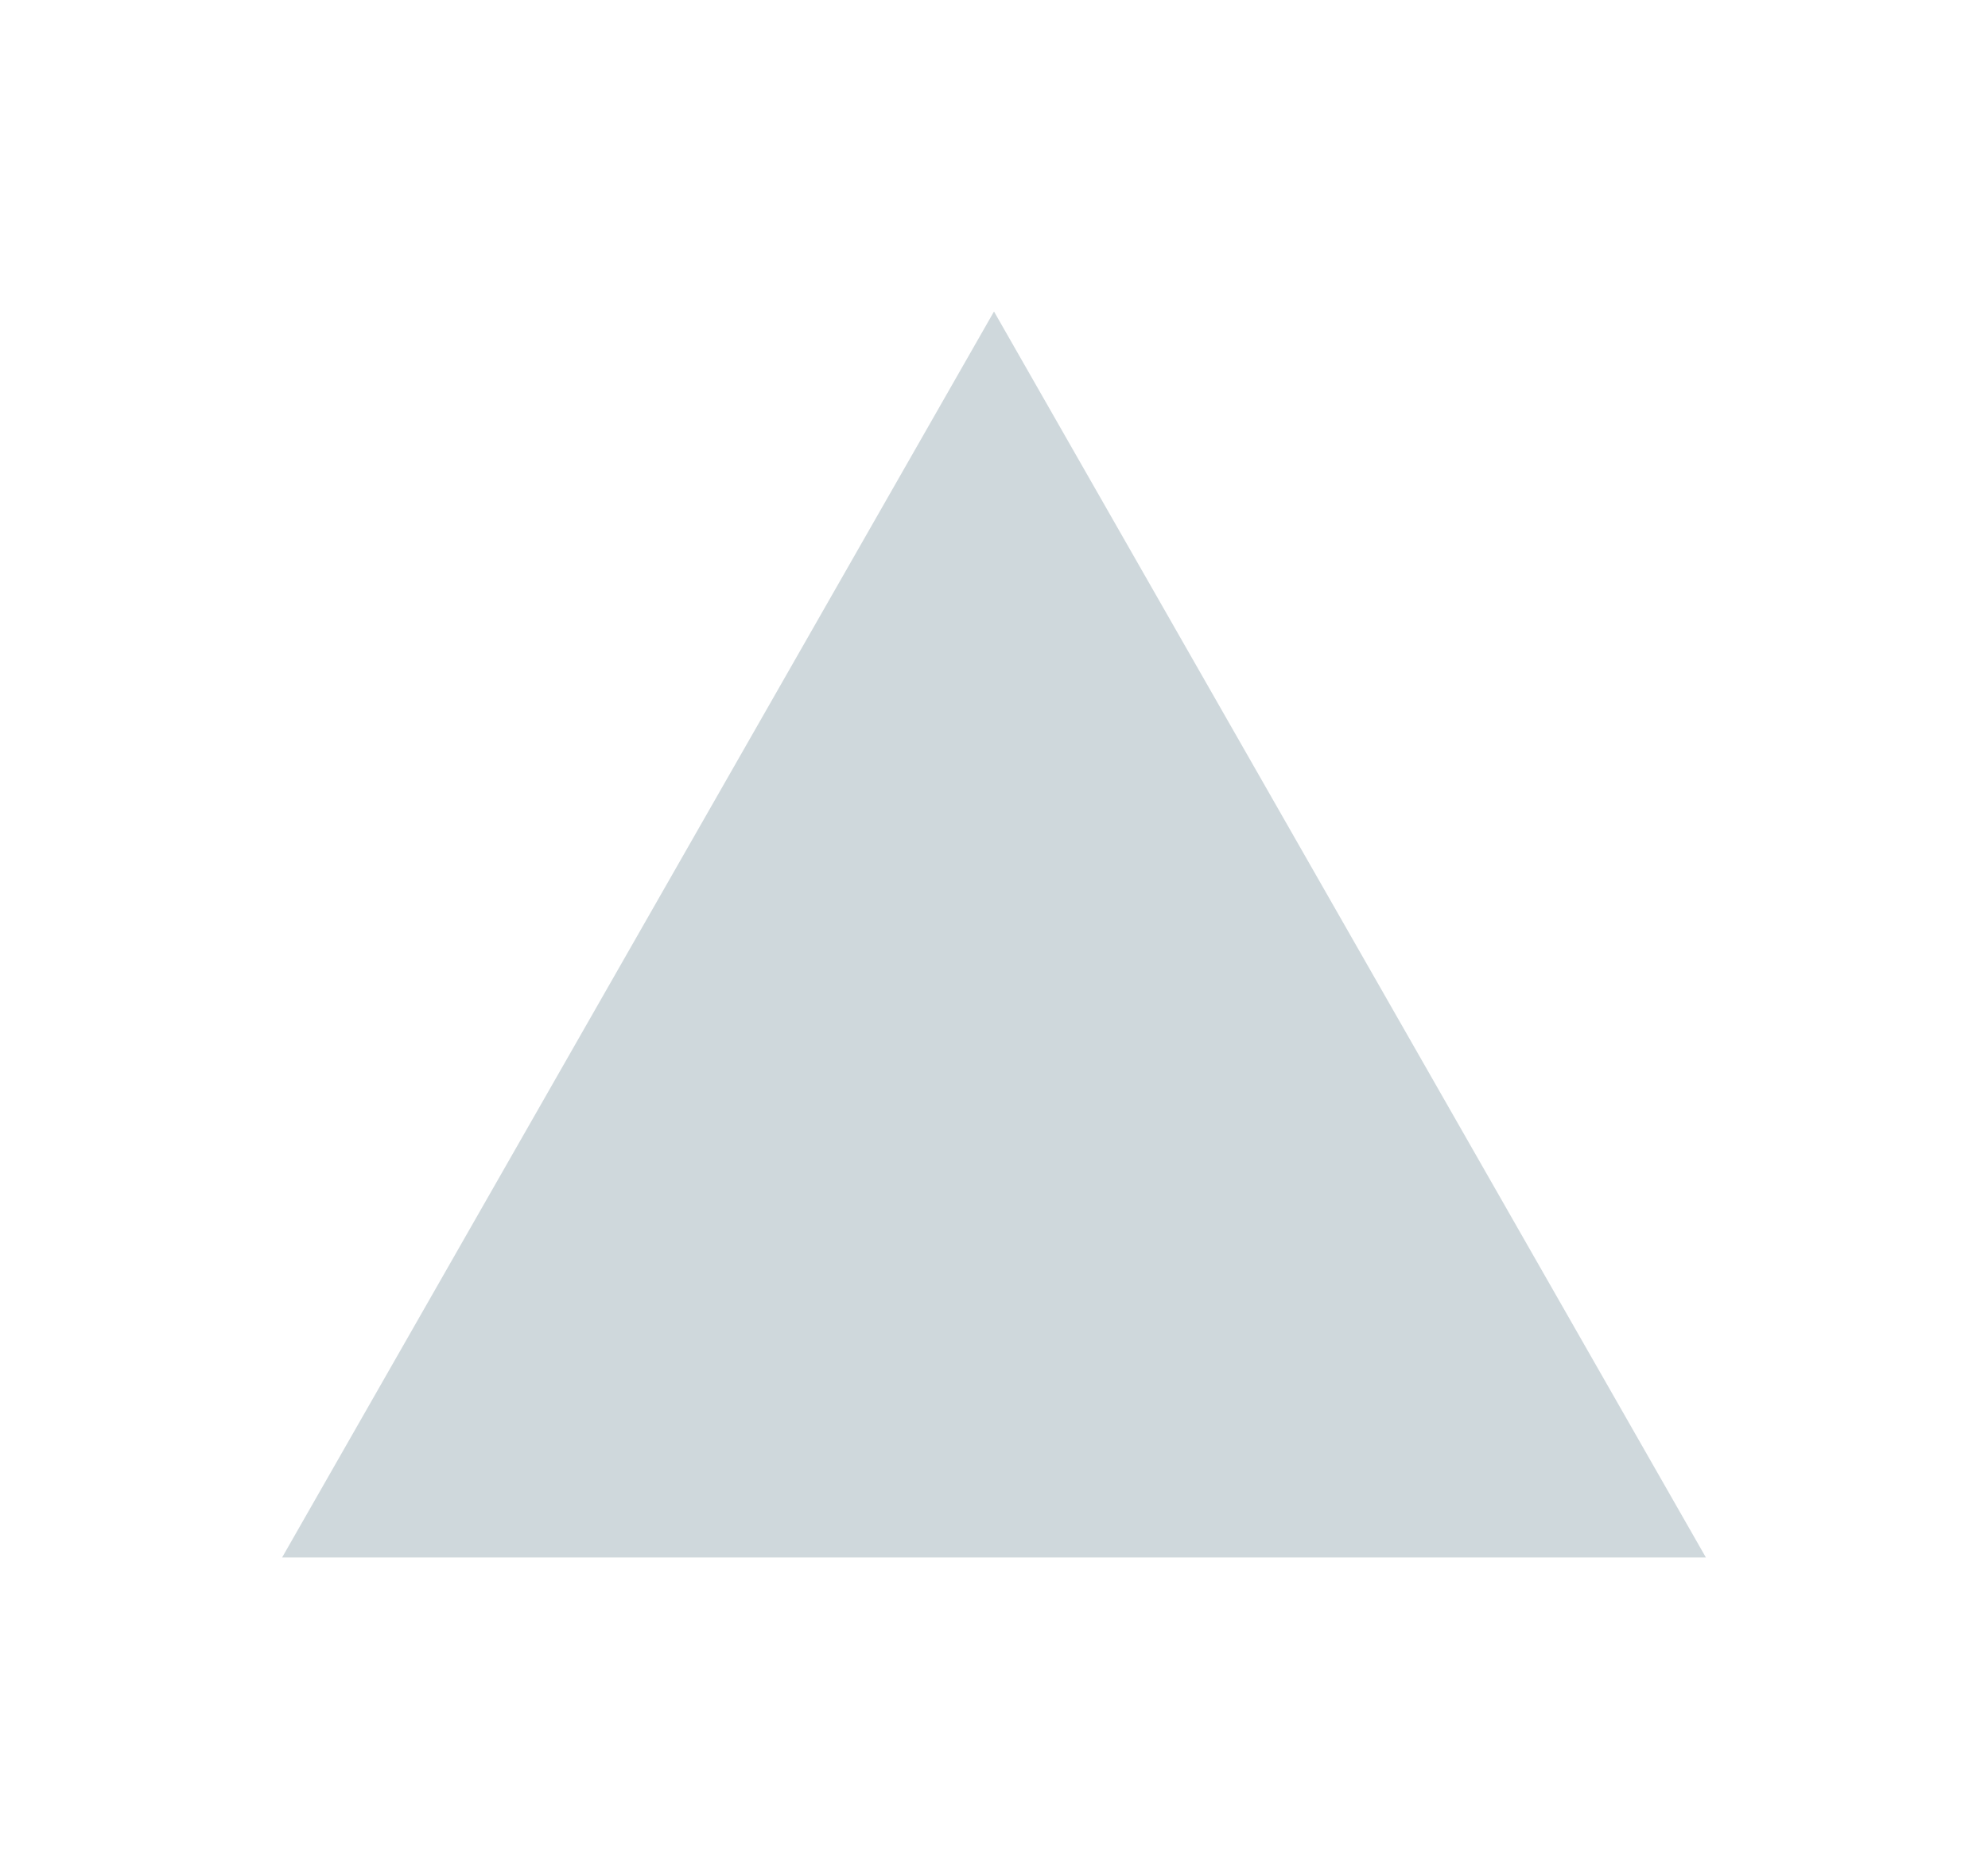
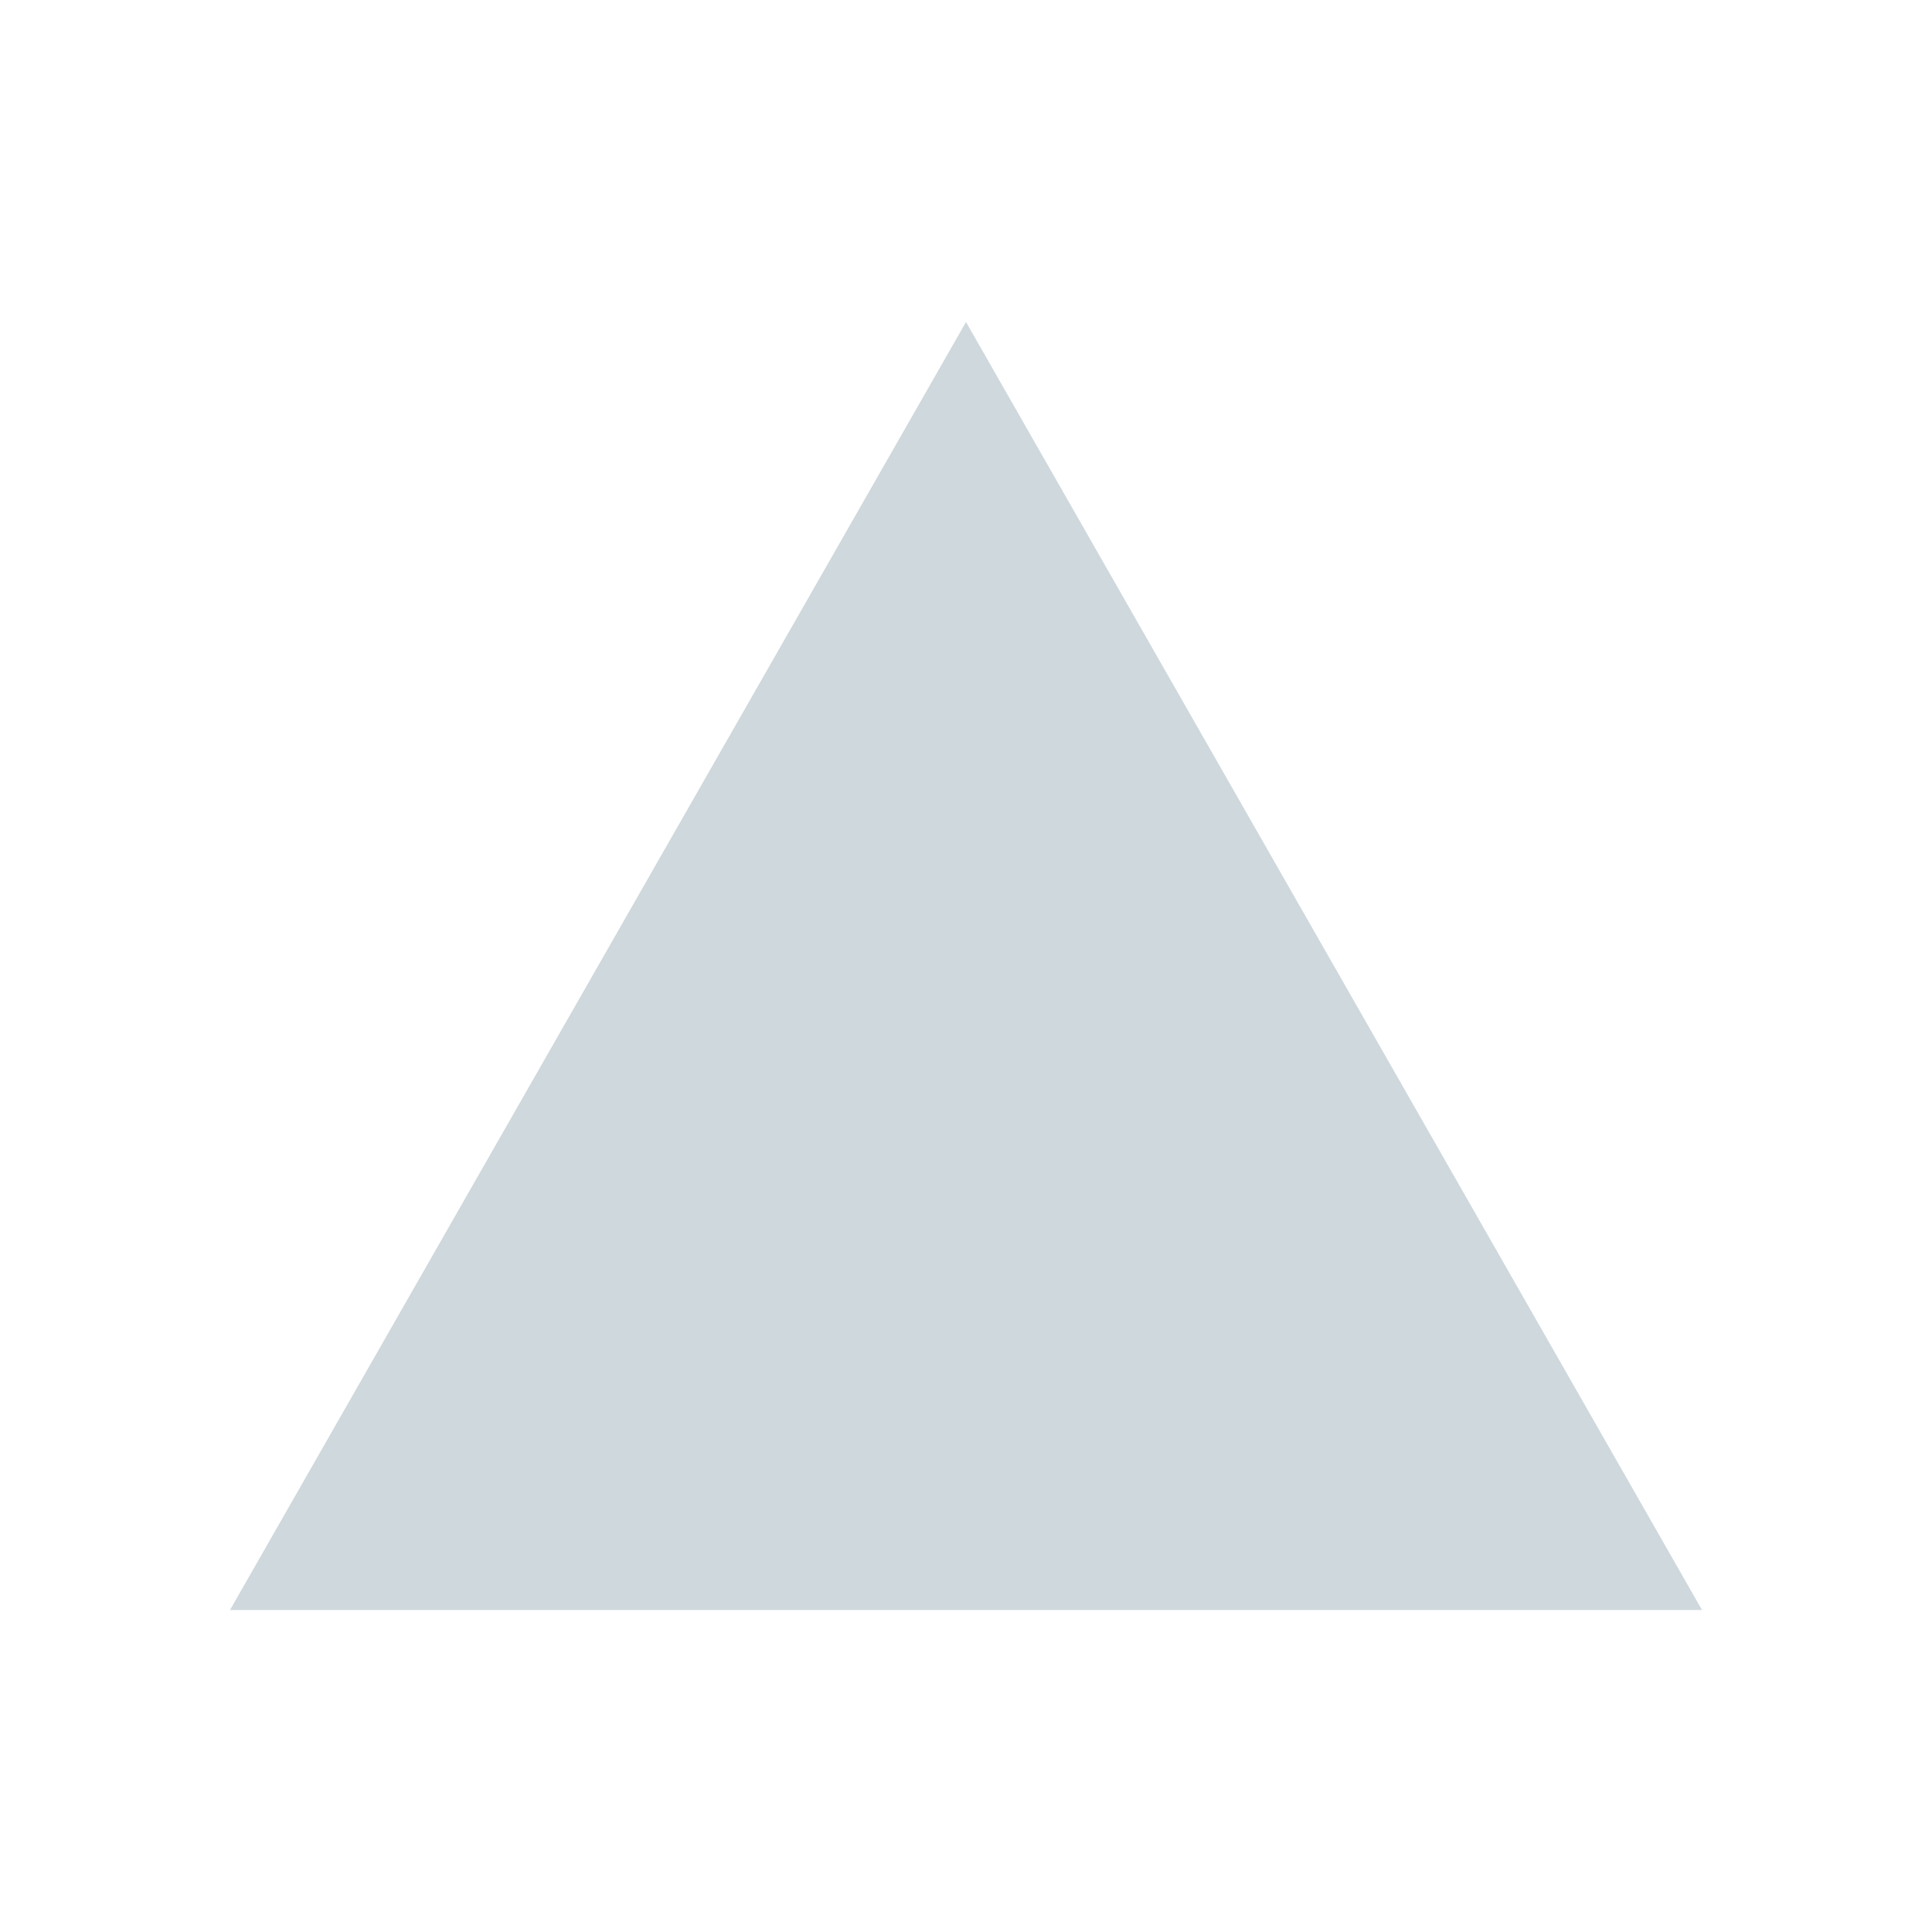
- <svg xmlns="http://www.w3.org/2000/svg" width="50" height="47" fill="none" version="1.1" viewBox="0 0 24 24">
+ <svg xmlns="http://www.w3.org/2000/svg" width="40" height="40" fill="none" version="1.1" viewBox="0 0 24 24">
  <path d="m12 4 9.143 16h-18.286z" clip-rule="evenodd" fill="#cfd8dc" fill-rule="evenodd" />
</svg>
